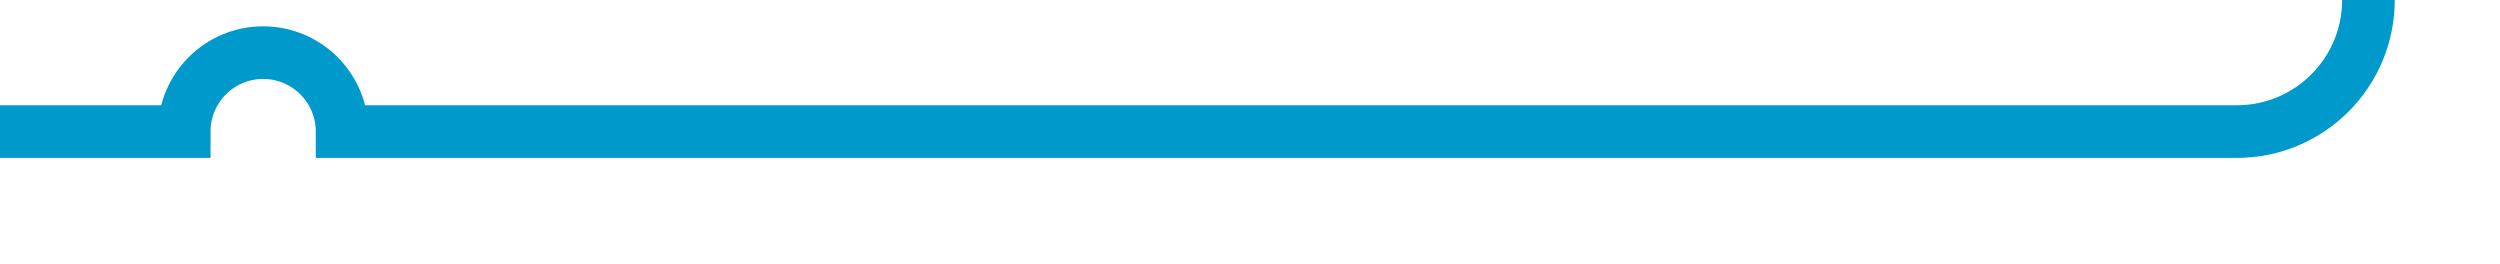
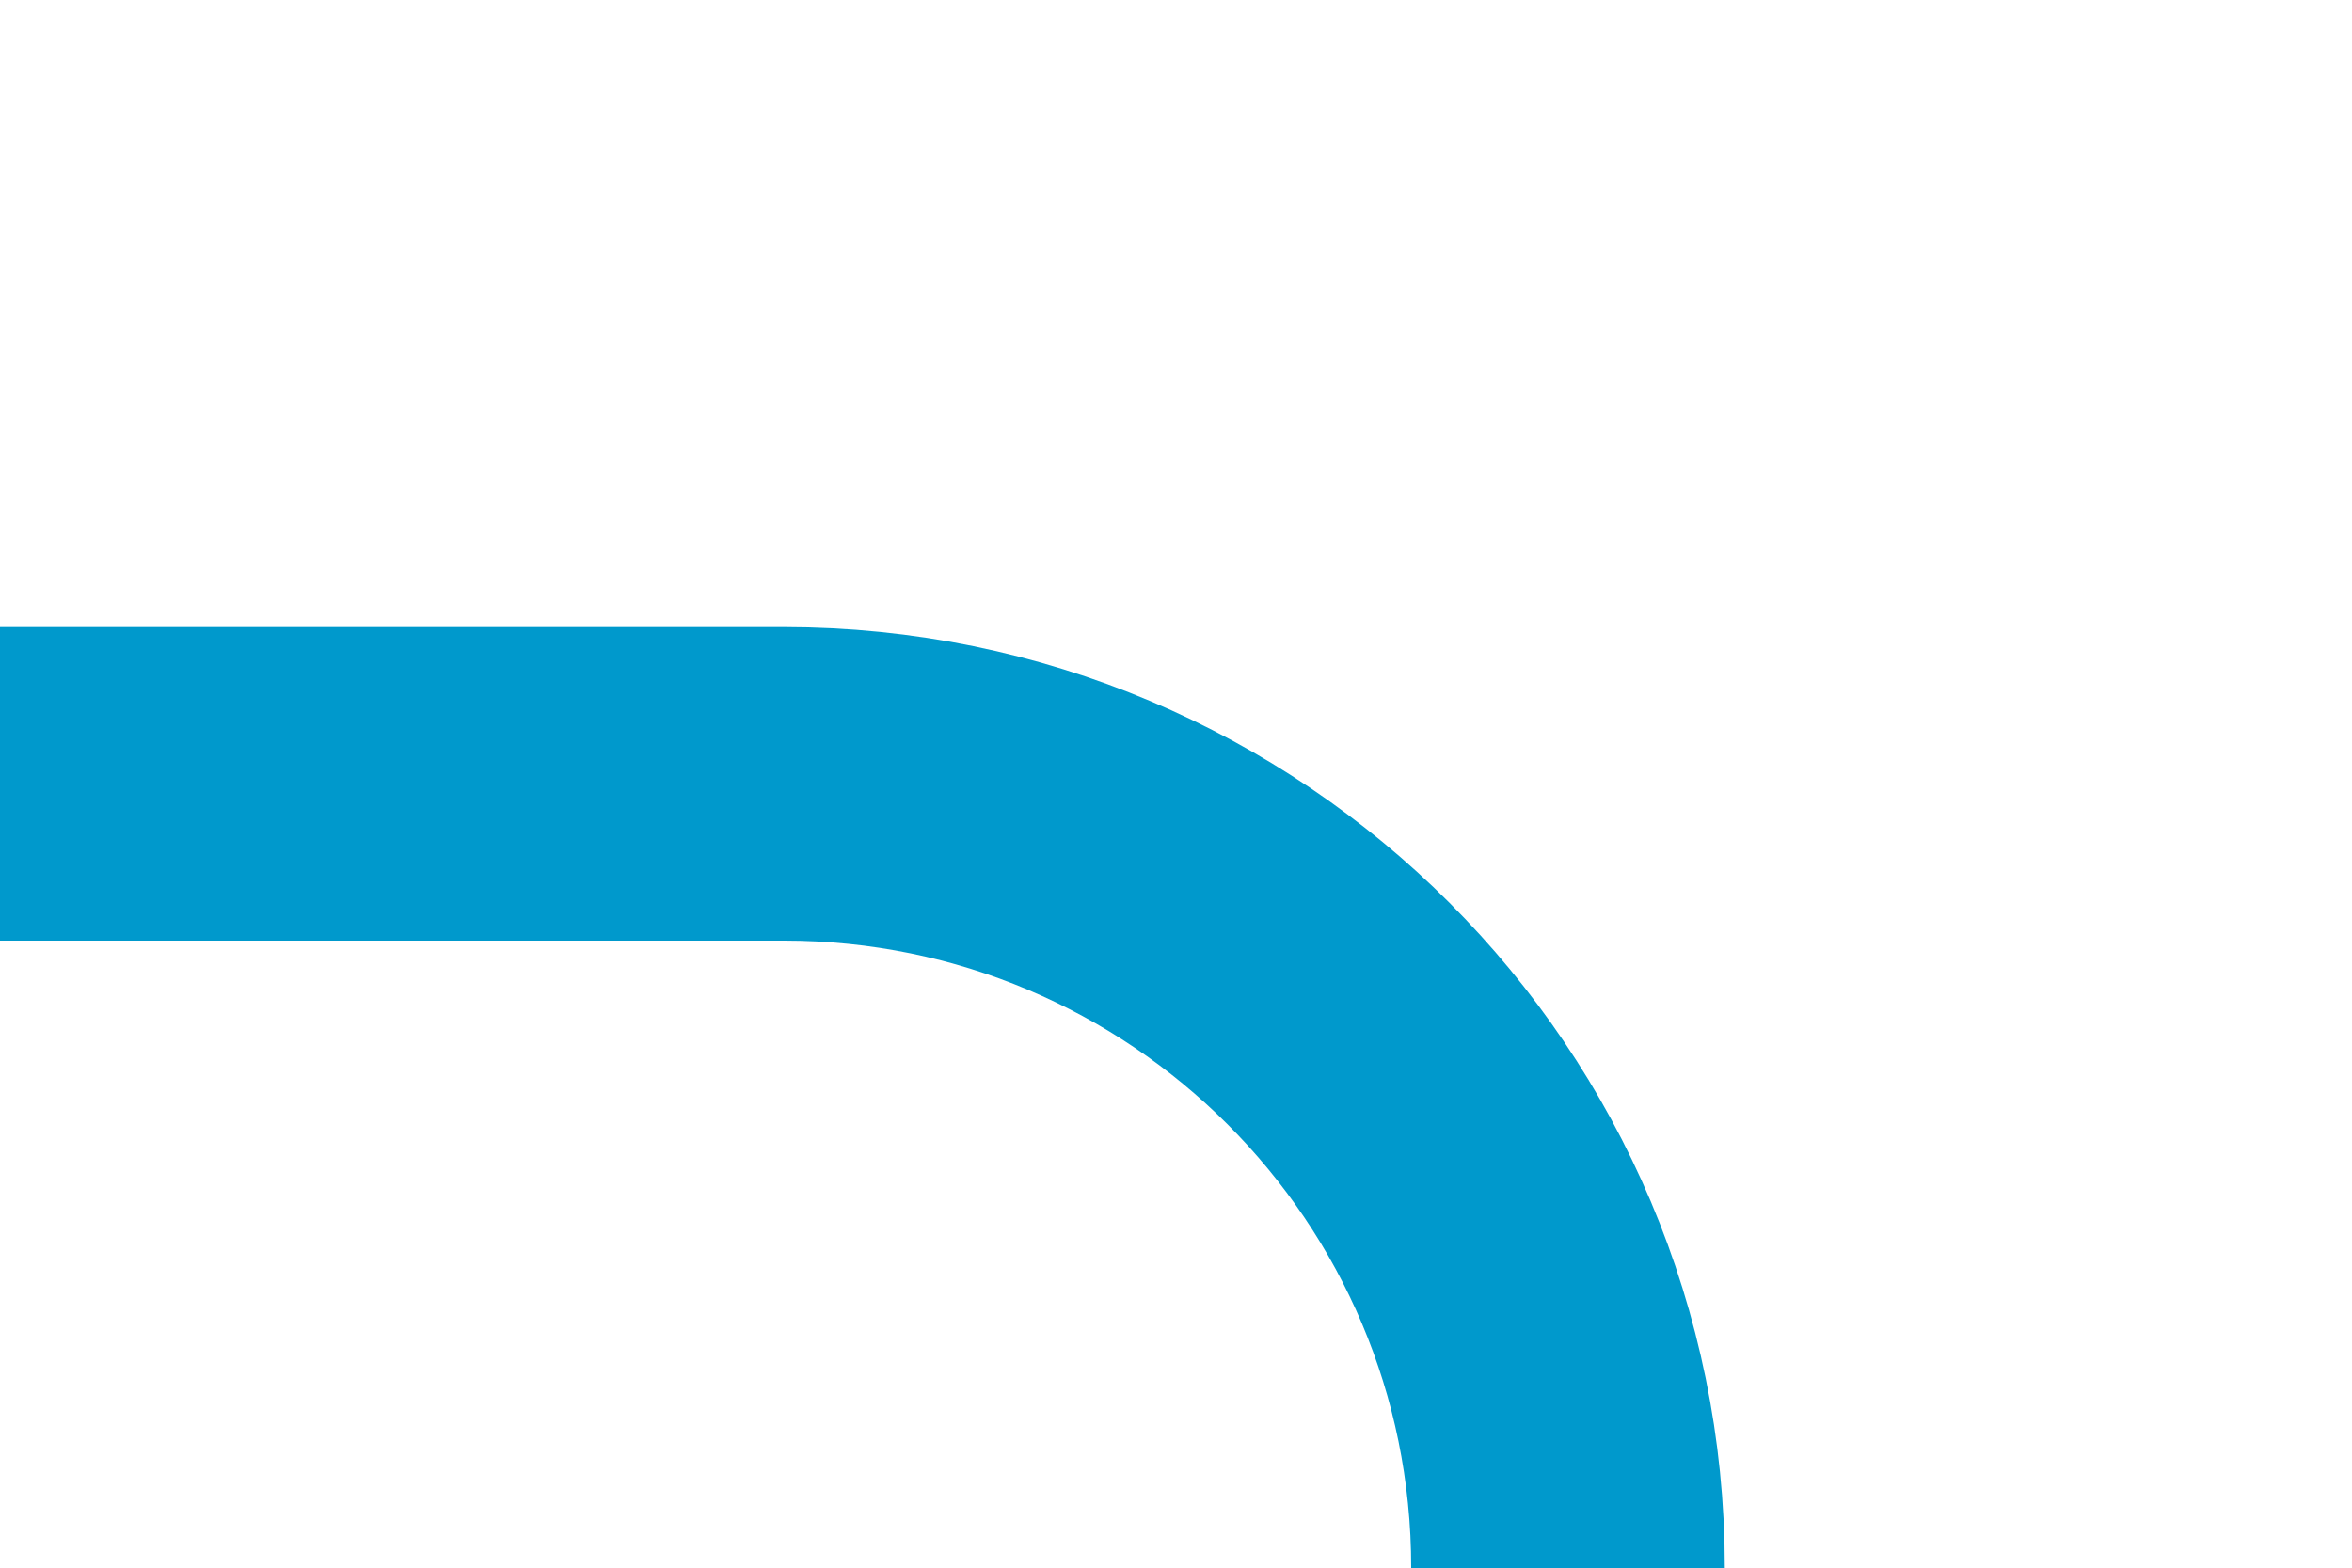
- <svg xmlns="http://www.w3.org/2000/svg" version="1.1" width="95px" height="10px" preserveAspectRatio="xMinYMid meet" viewBox="820 491  95 8">
-   <path d="M 820 495  L 827 495  A 3 3 0 0 1 830 492 A 3 3 0 0 1 833 495 L 905 495  A 5 5 0 0 0 910 490 L 910 468  " stroke-width="2" stroke="#0099cc" fill="none" />
+ <svg xmlns="http://www.w3.org/2000/svg" version="1.1" width="15px" height="10px" preserveAspectRatio="xMinYMid meet" viewBox="700 431  15 8">
+   <path d="M 700 435  L 705 435  A 5 5 0 0 1 710 440 L 710 460  A 5 5 0 0 0 715 465 L 720 465  " stroke-width="2" stroke="#0099cc" fill="none" />
</svg>
